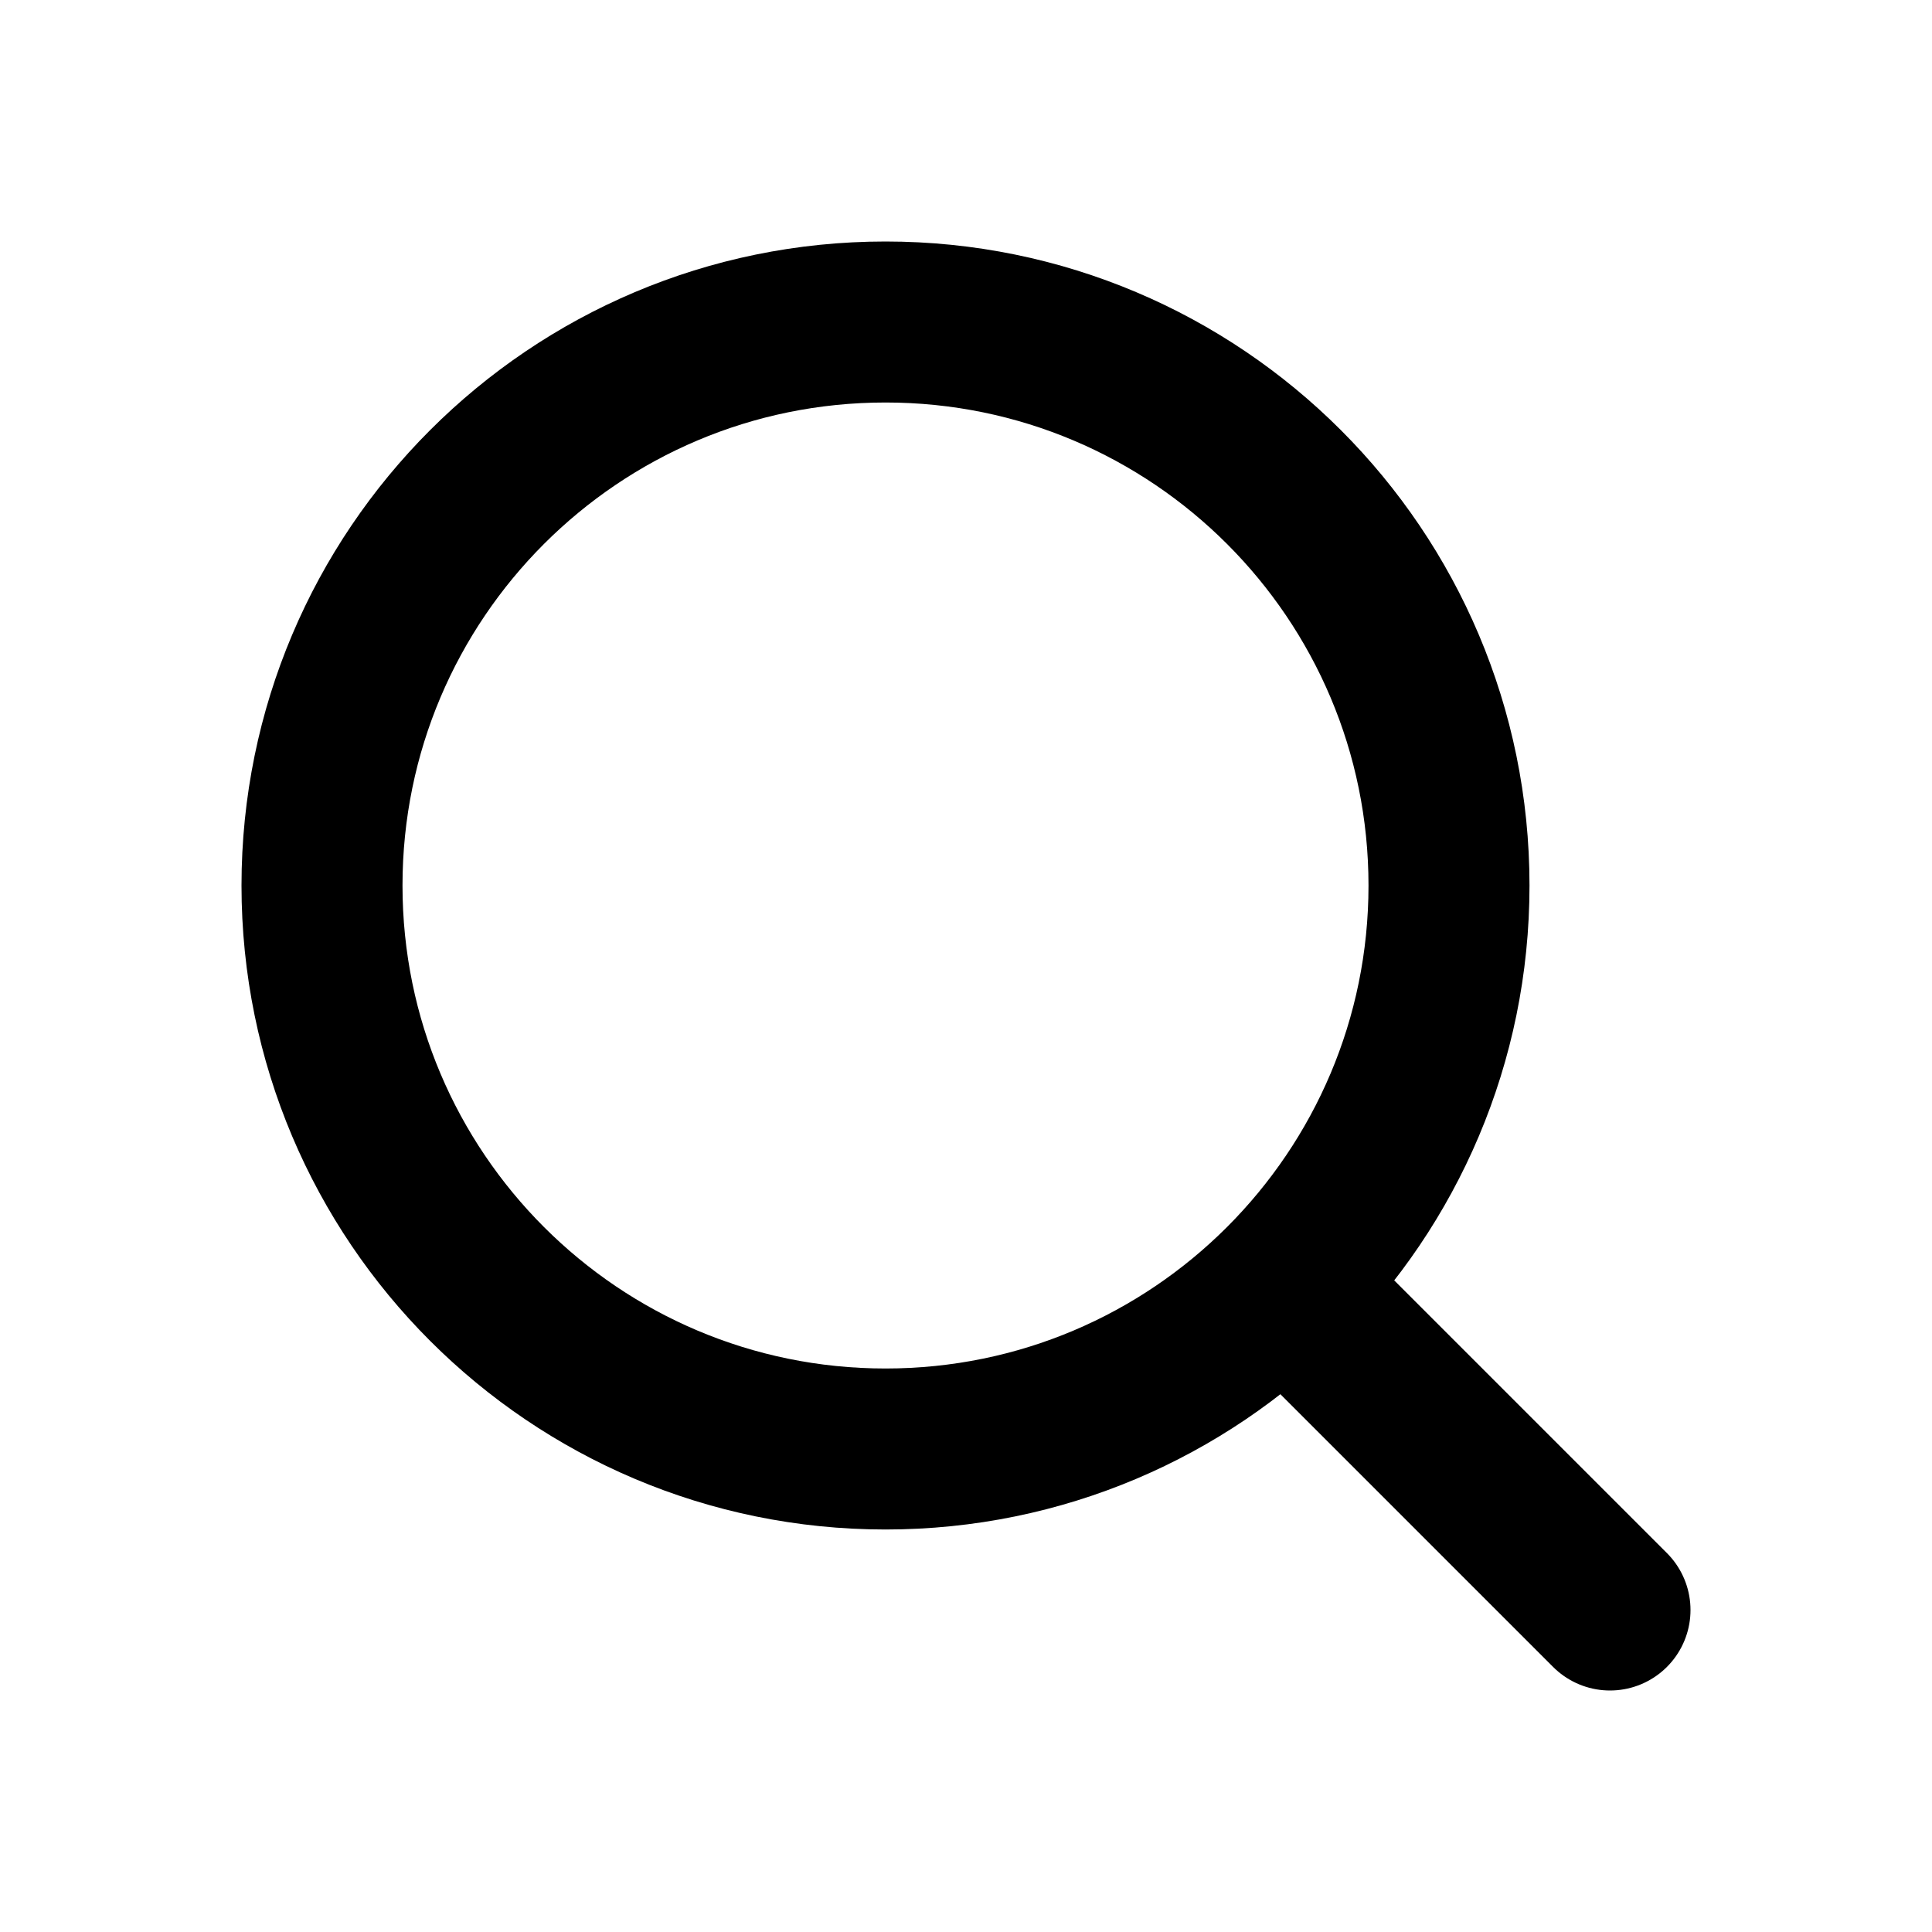
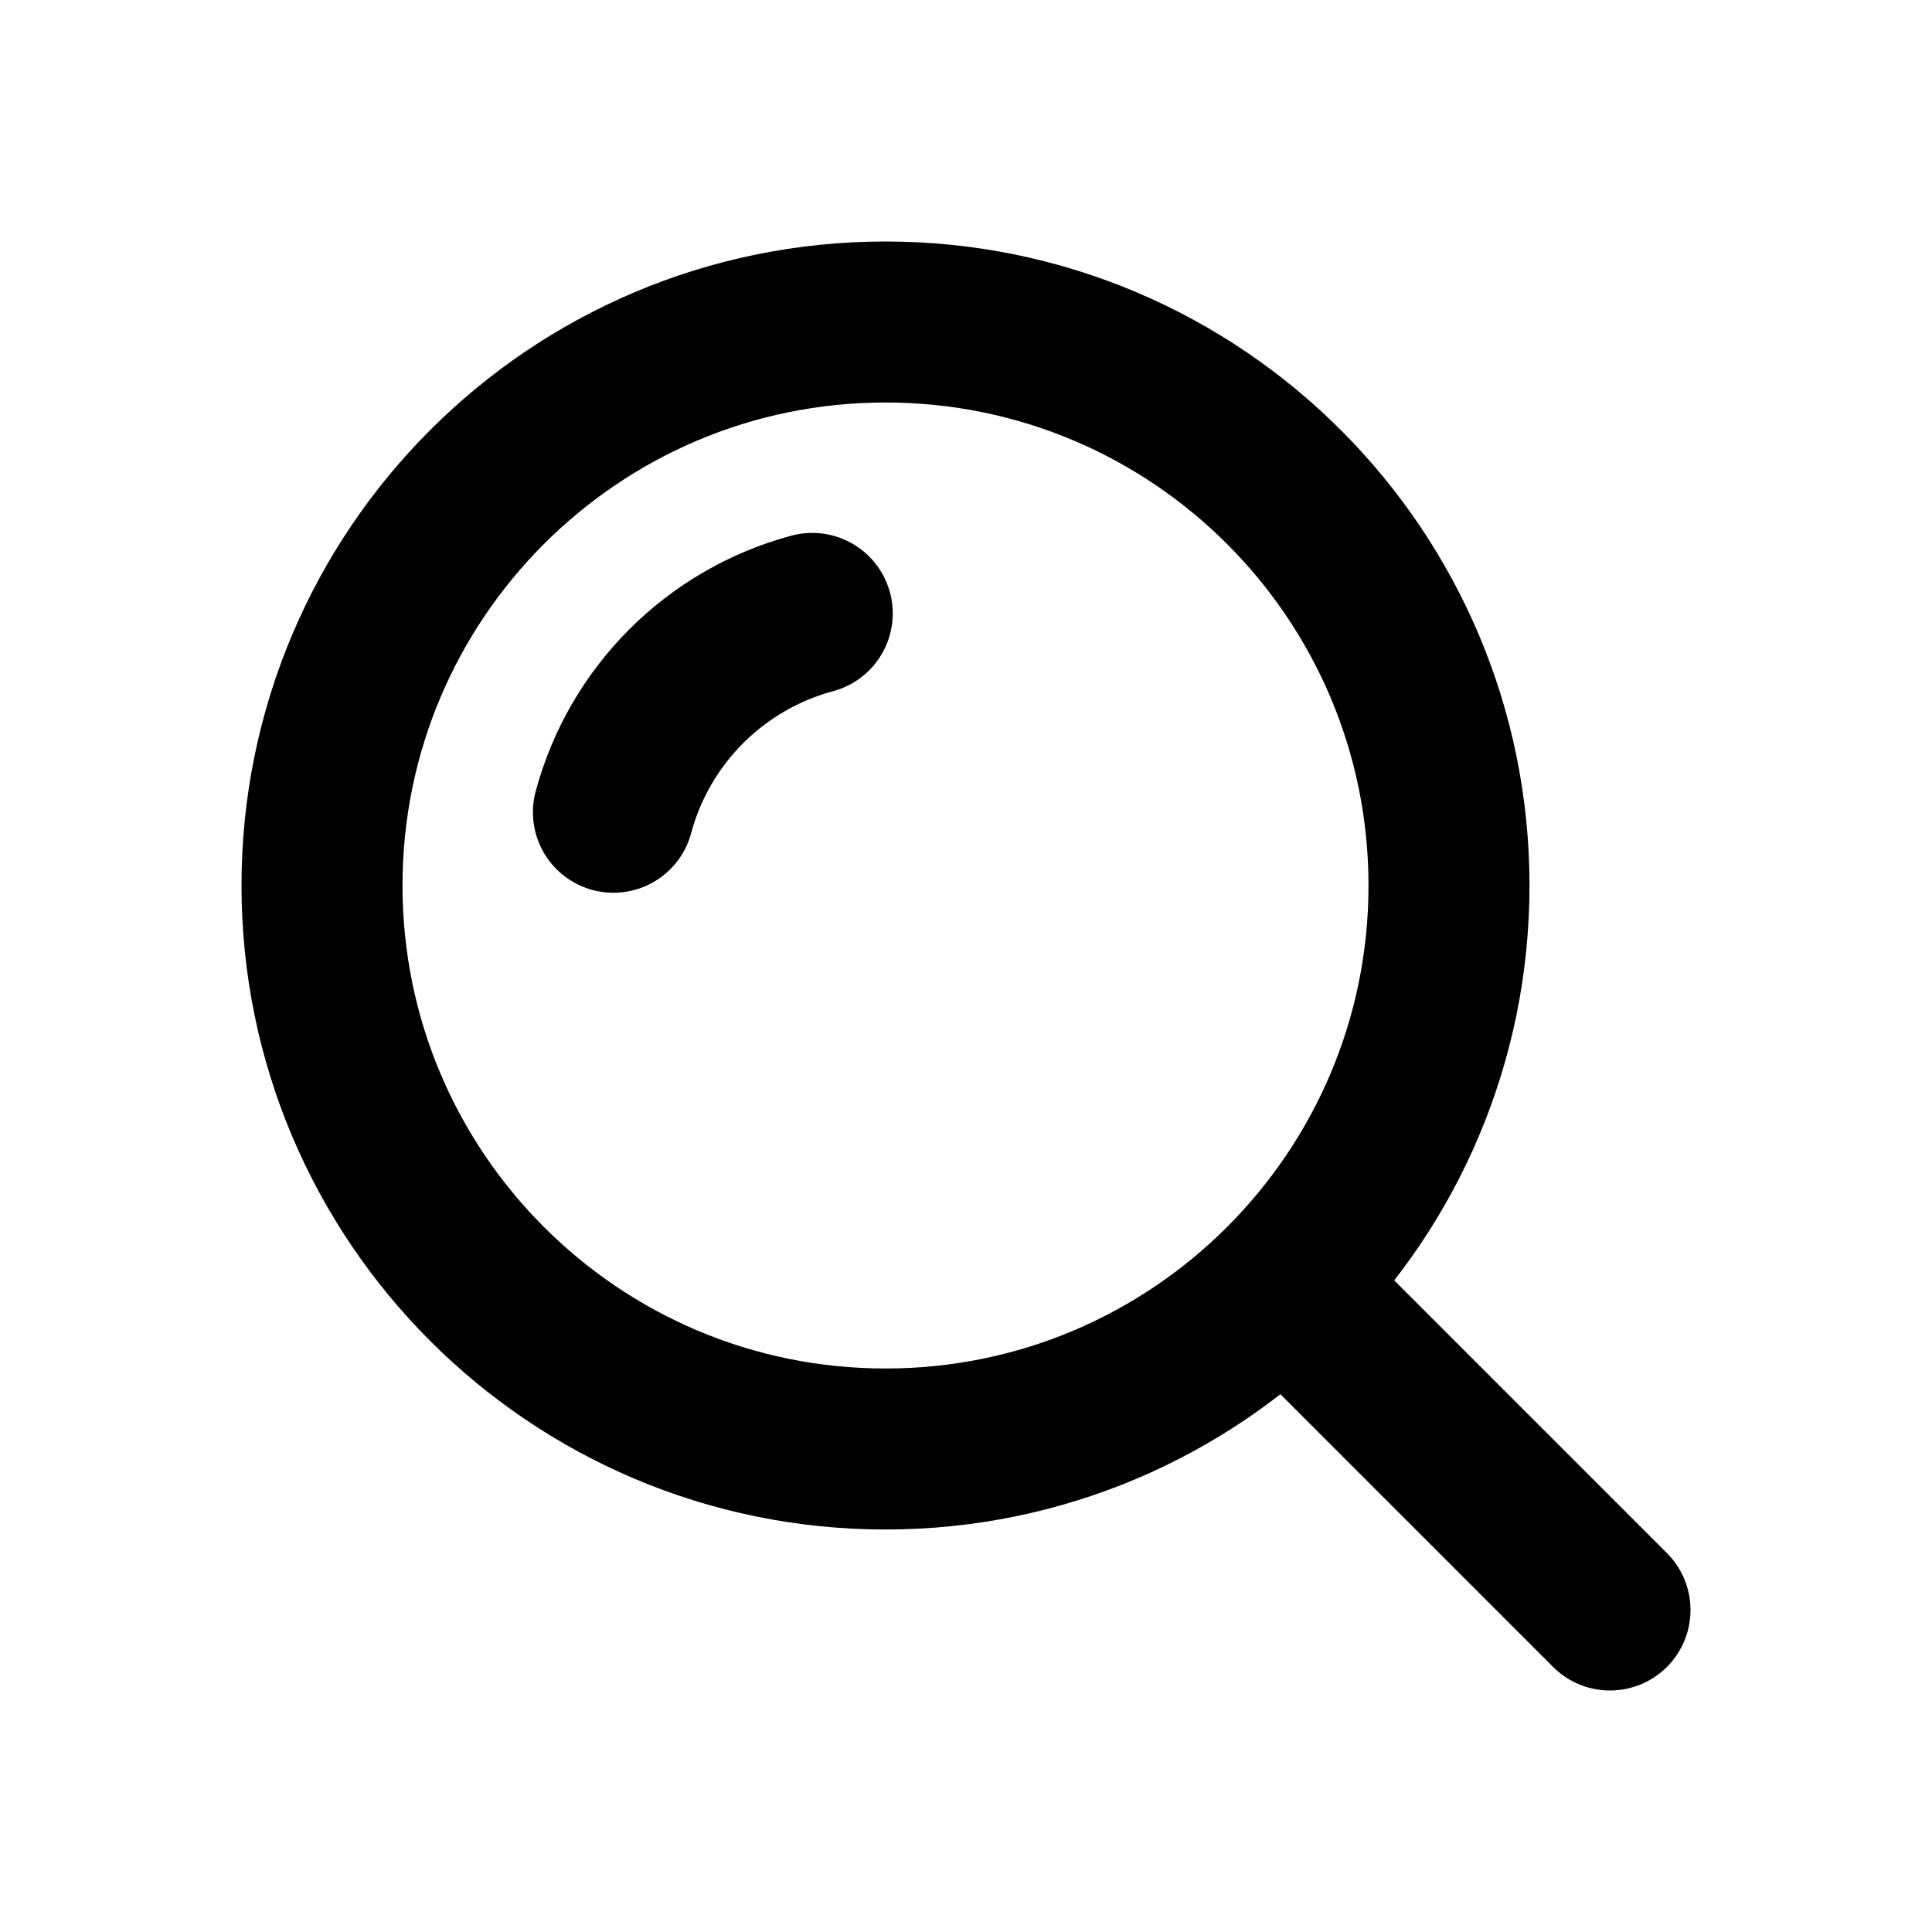
<svg xmlns="http://www.w3.org/2000/svg" width="24" height="24" viewBox="0 0 24 24" fill="none" stroke="currentColor" stroke-width="2" stroke-linecap="round" stroke-linejoin="round">
  <circle cx="11" cy="11" r="7" />
  <path d="M16 16l4 4" />
+   <path d="M7.62 10.09A3.5 3.5 0 0 1 10.09 7.62" />
</svg>
